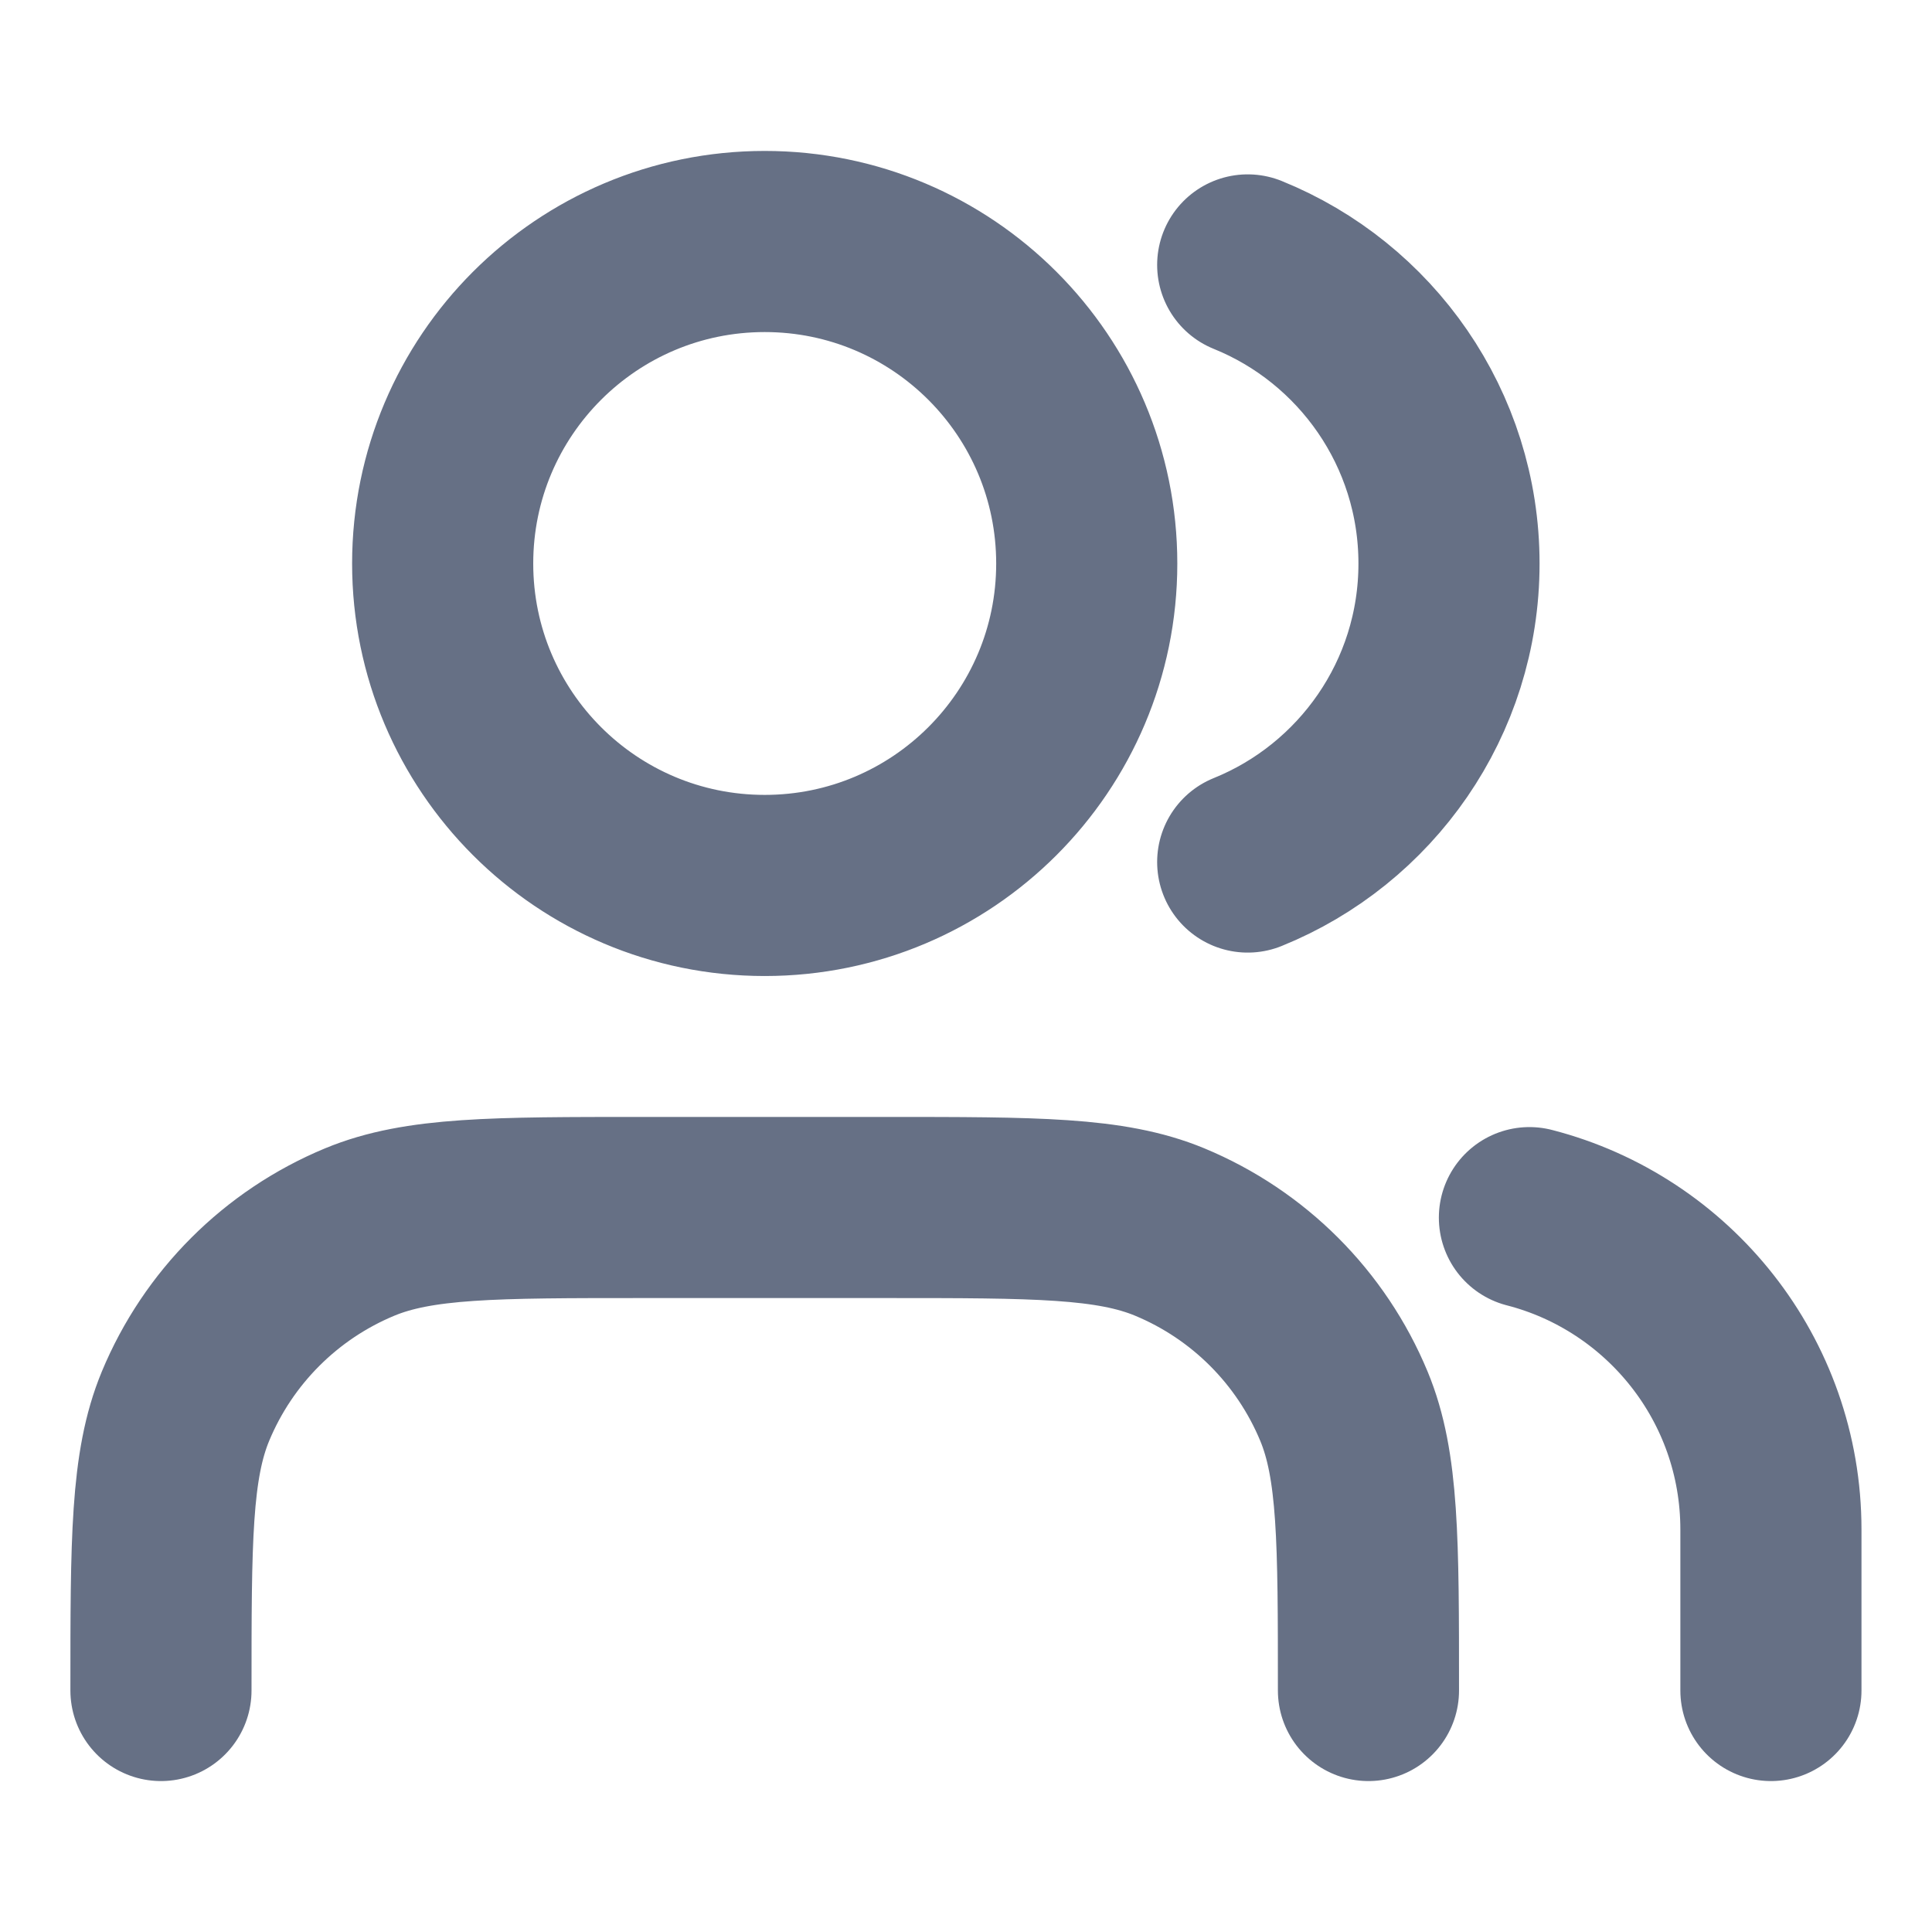
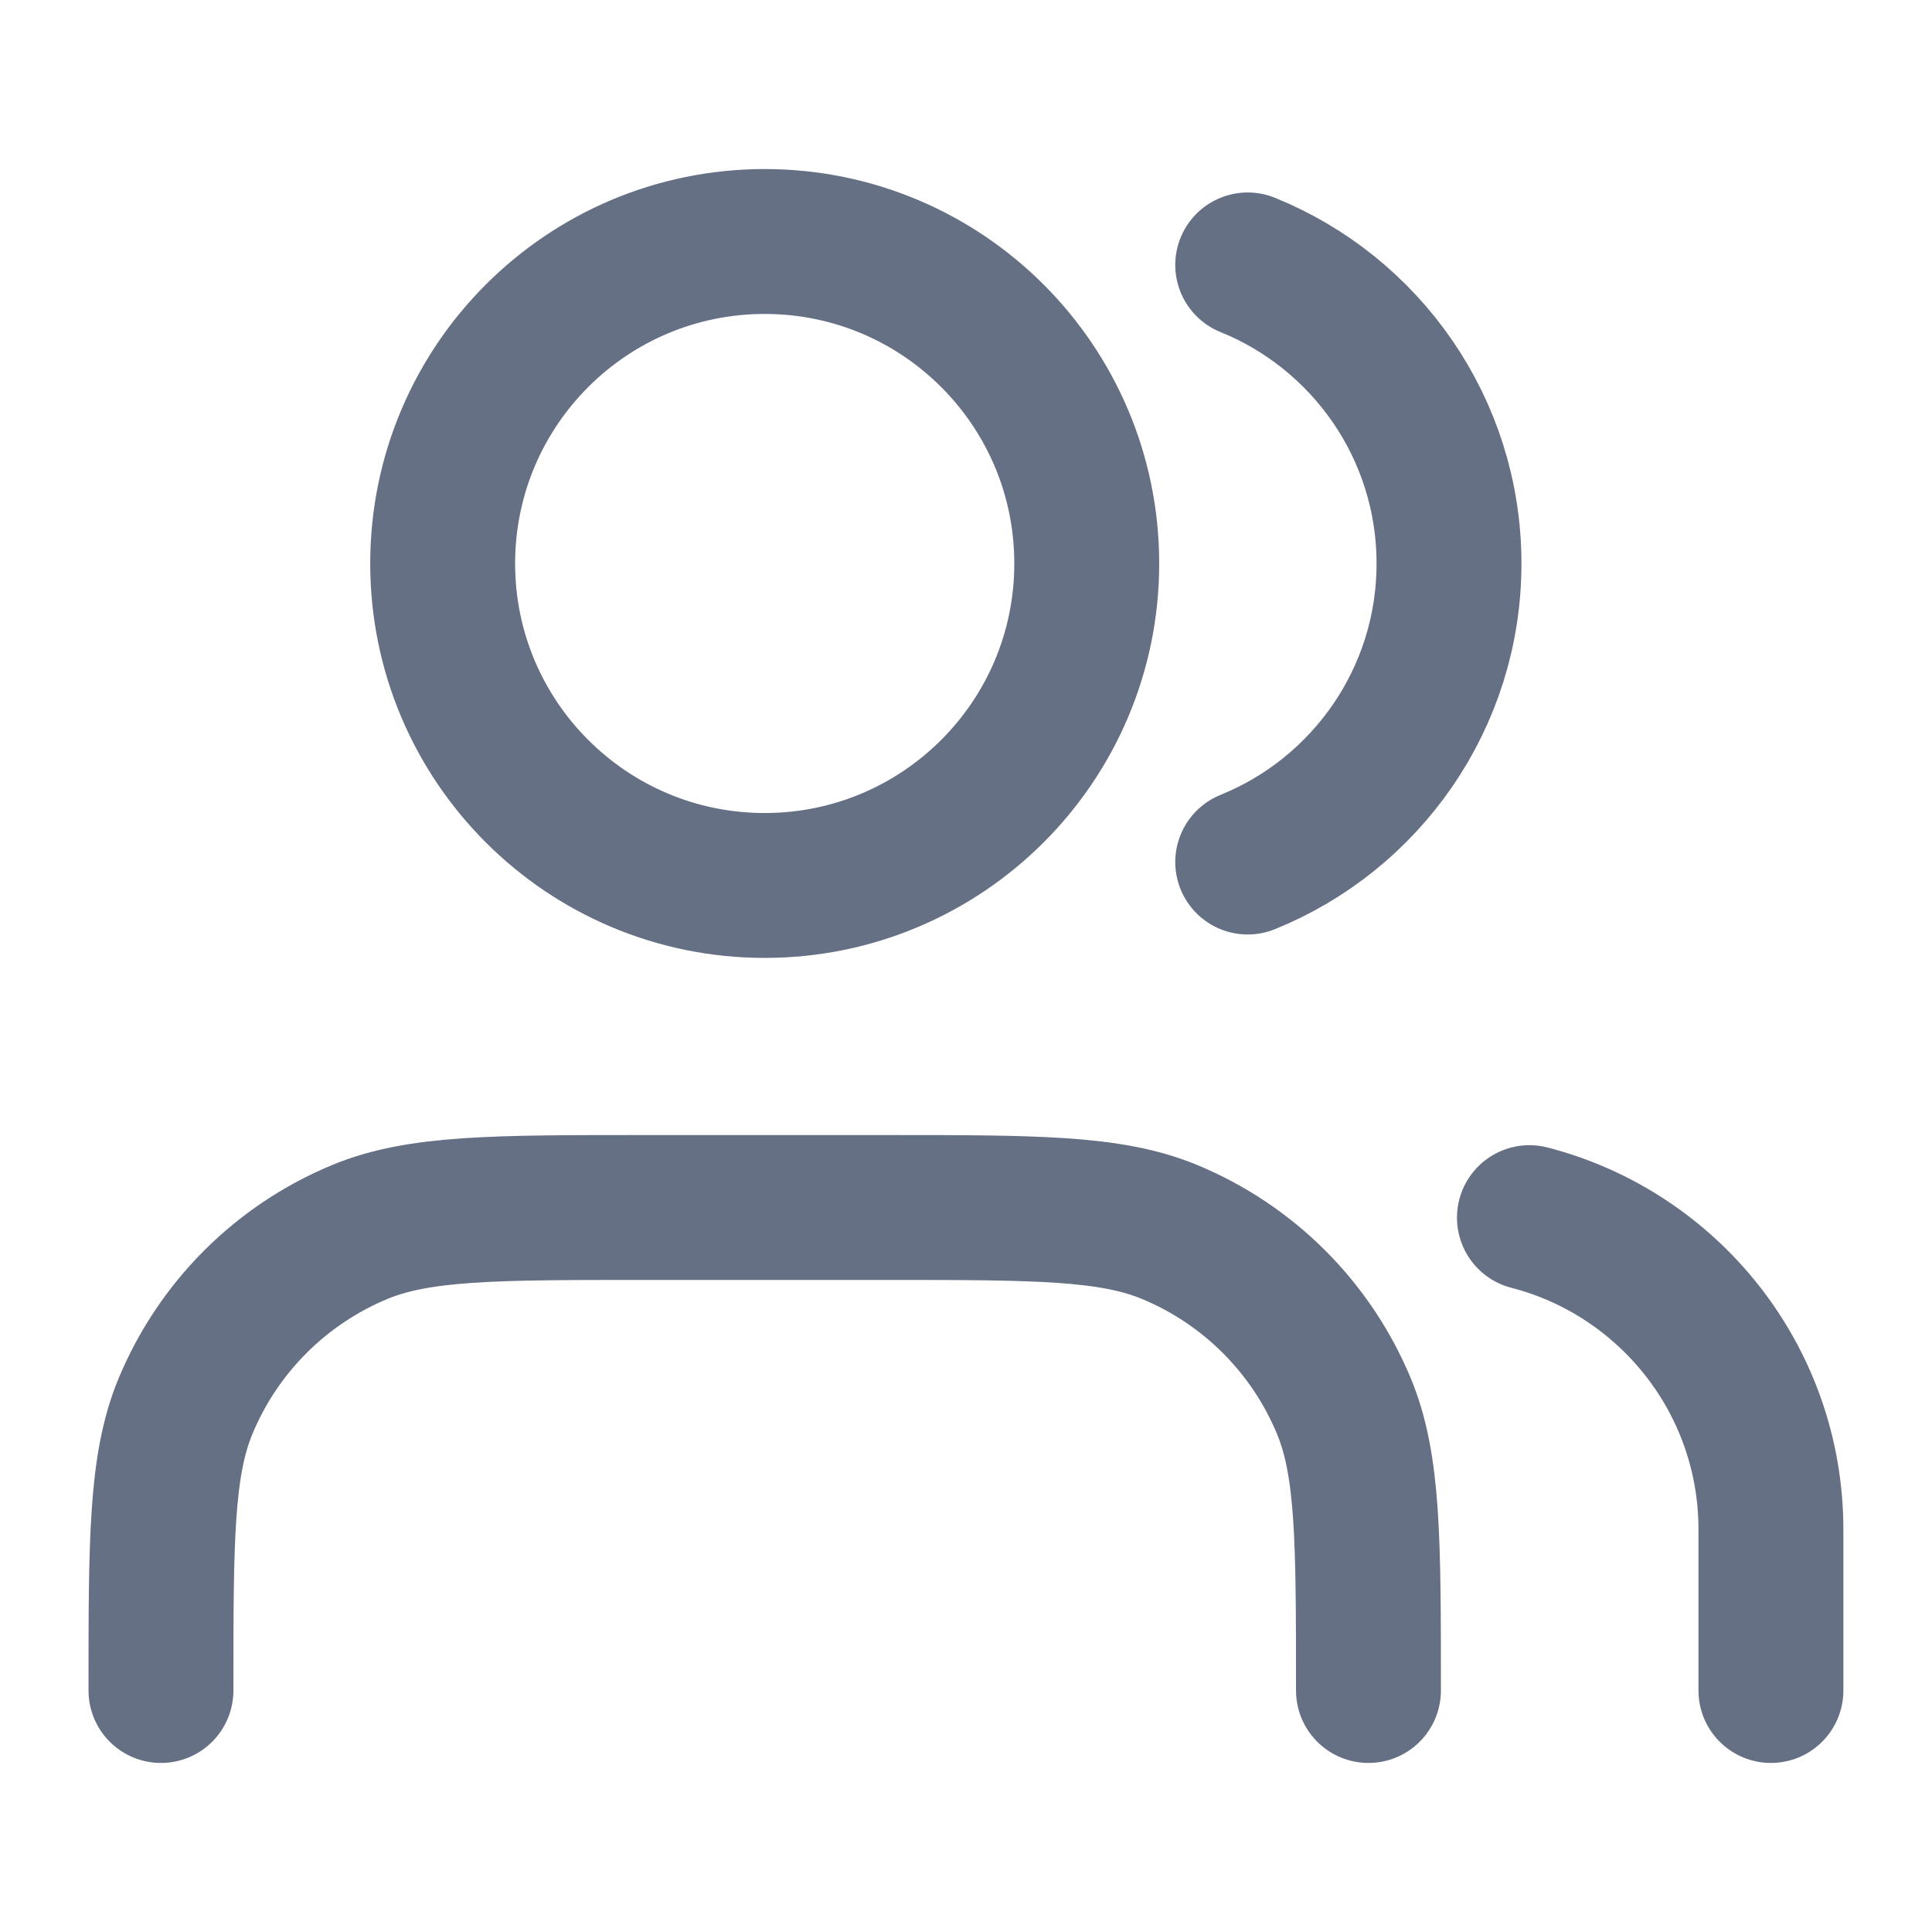
<svg xmlns="http://www.w3.org/2000/svg" width="16" height="16" viewBox="0 0 16 16" fill="none">
-   <path d="M14.666 14V12.667C14.666 11.424 13.816 10.38 12.666 10.084M10.333 2.194C11.31 2.589 12 3.548 12 4.667C12 5.786 11.31 6.744 10.333 7.139M11.333 14C11.333 12.758 11.333 12.136 11.13 11.646C10.859 10.993 10.34 10.474 9.687 10.203C9.197 10 8.576 10 7.333 10H5.333C4.09 10 3.469 10 2.979 10.203C2.326 10.474 1.807 10.993 1.536 11.646C1.333 12.136 1.333 12.758 1.333 14M9 4.667C9 6.139 7.806 7.333 6.333 7.333C4.86 7.333 3.666 6.139 3.666 4.667C3.666 3.194 4.86 2 6.333 2C7.806 2 9 3.194 9 4.667Z" stroke="#667085" stroke-width="1.5" stroke-linecap="round" stroke-linejoin="round" />
+   <path d="M14.666 14V12.667C14.666 11.424 13.816 10.38 12.666 10.084M10.333 2.194C11.31 2.589 12 3.548 12 4.667C12 5.786 11.31 6.744 10.333 7.139M11.333 14C11.333 12.758 11.333 12.136 11.13 11.646C10.859 10.993 10.34 10.474 9.687 10.203C9.197 10 8.576 10 7.333 10H5.333C4.09 10 3.469 10 2.979 10.203C2.326 10.474 1.807 10.993 1.536 11.646C1.333 12.136 1.333 12.758 1.333 14M9 4.667C9 6.139 7.806 7.333 6.333 7.333C4.86 7.333 3.666 6.139 3.666 4.667C3.666 3.194 4.86 2 6.333 2C7.806 2 9 3.194 9 4.667Z" stroke="#667085" stroke-width="1.2" stroke-linecap="round" stroke-linejoin="round" />
</svg>
